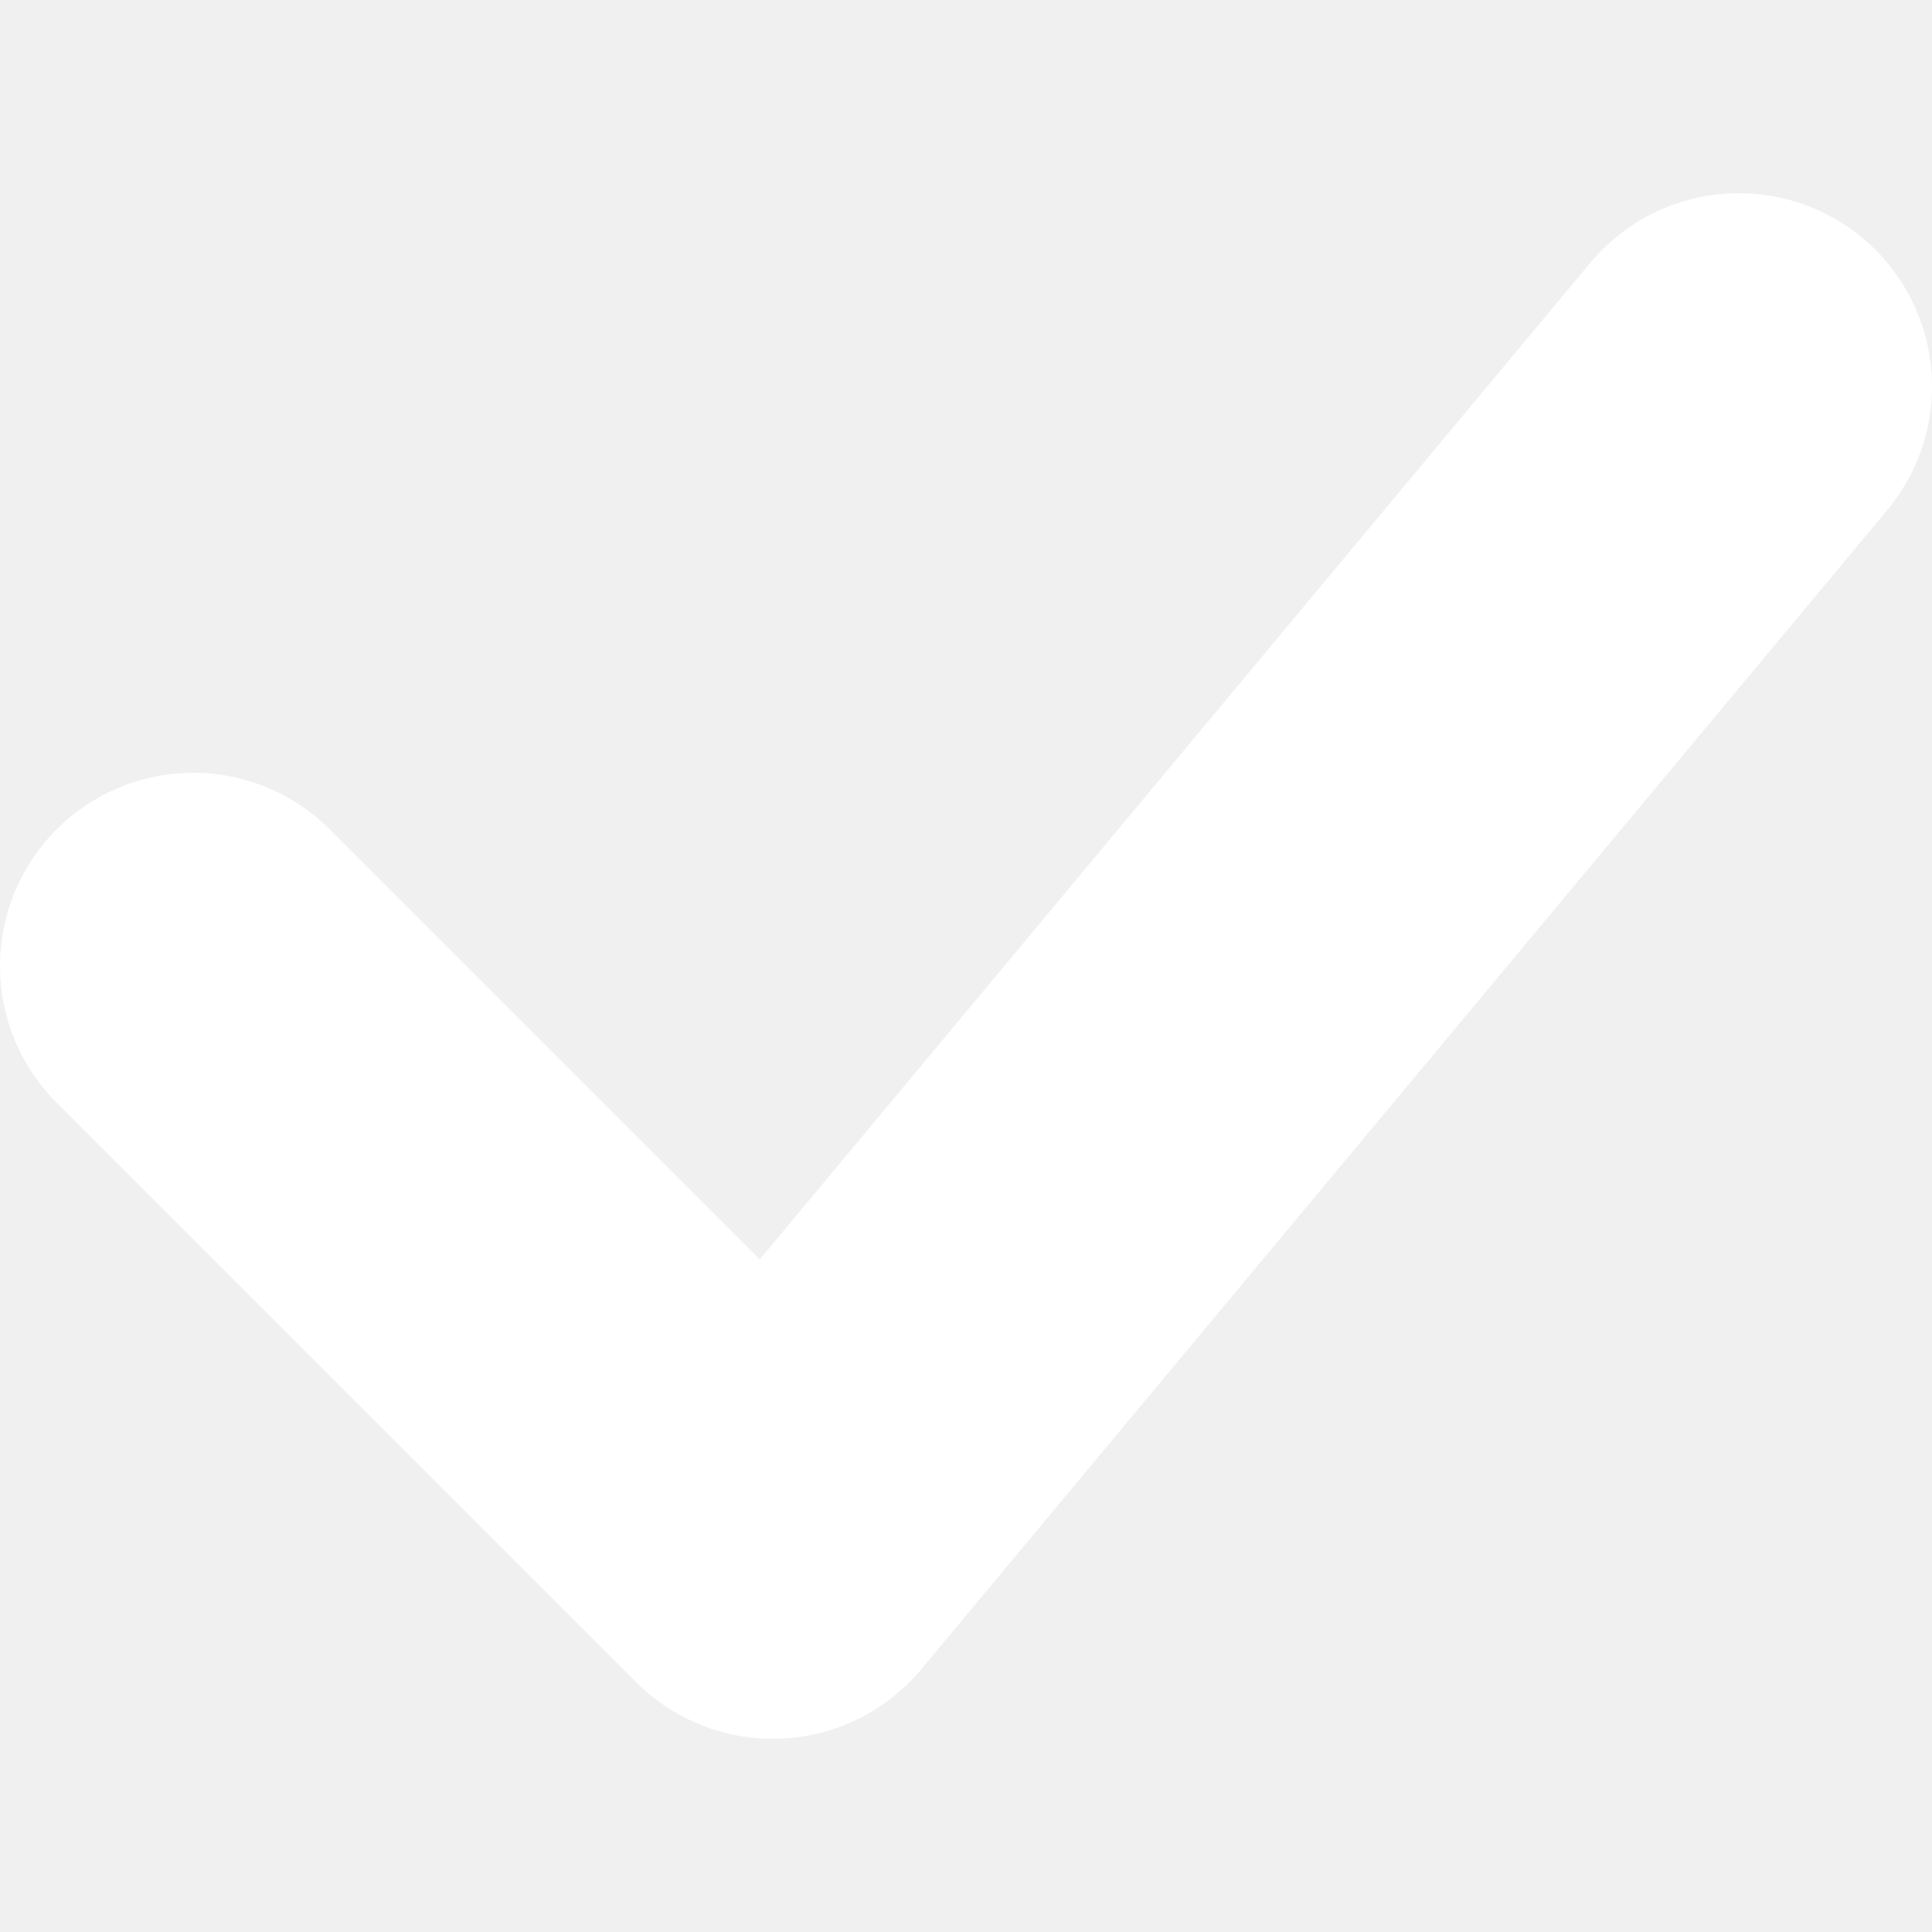
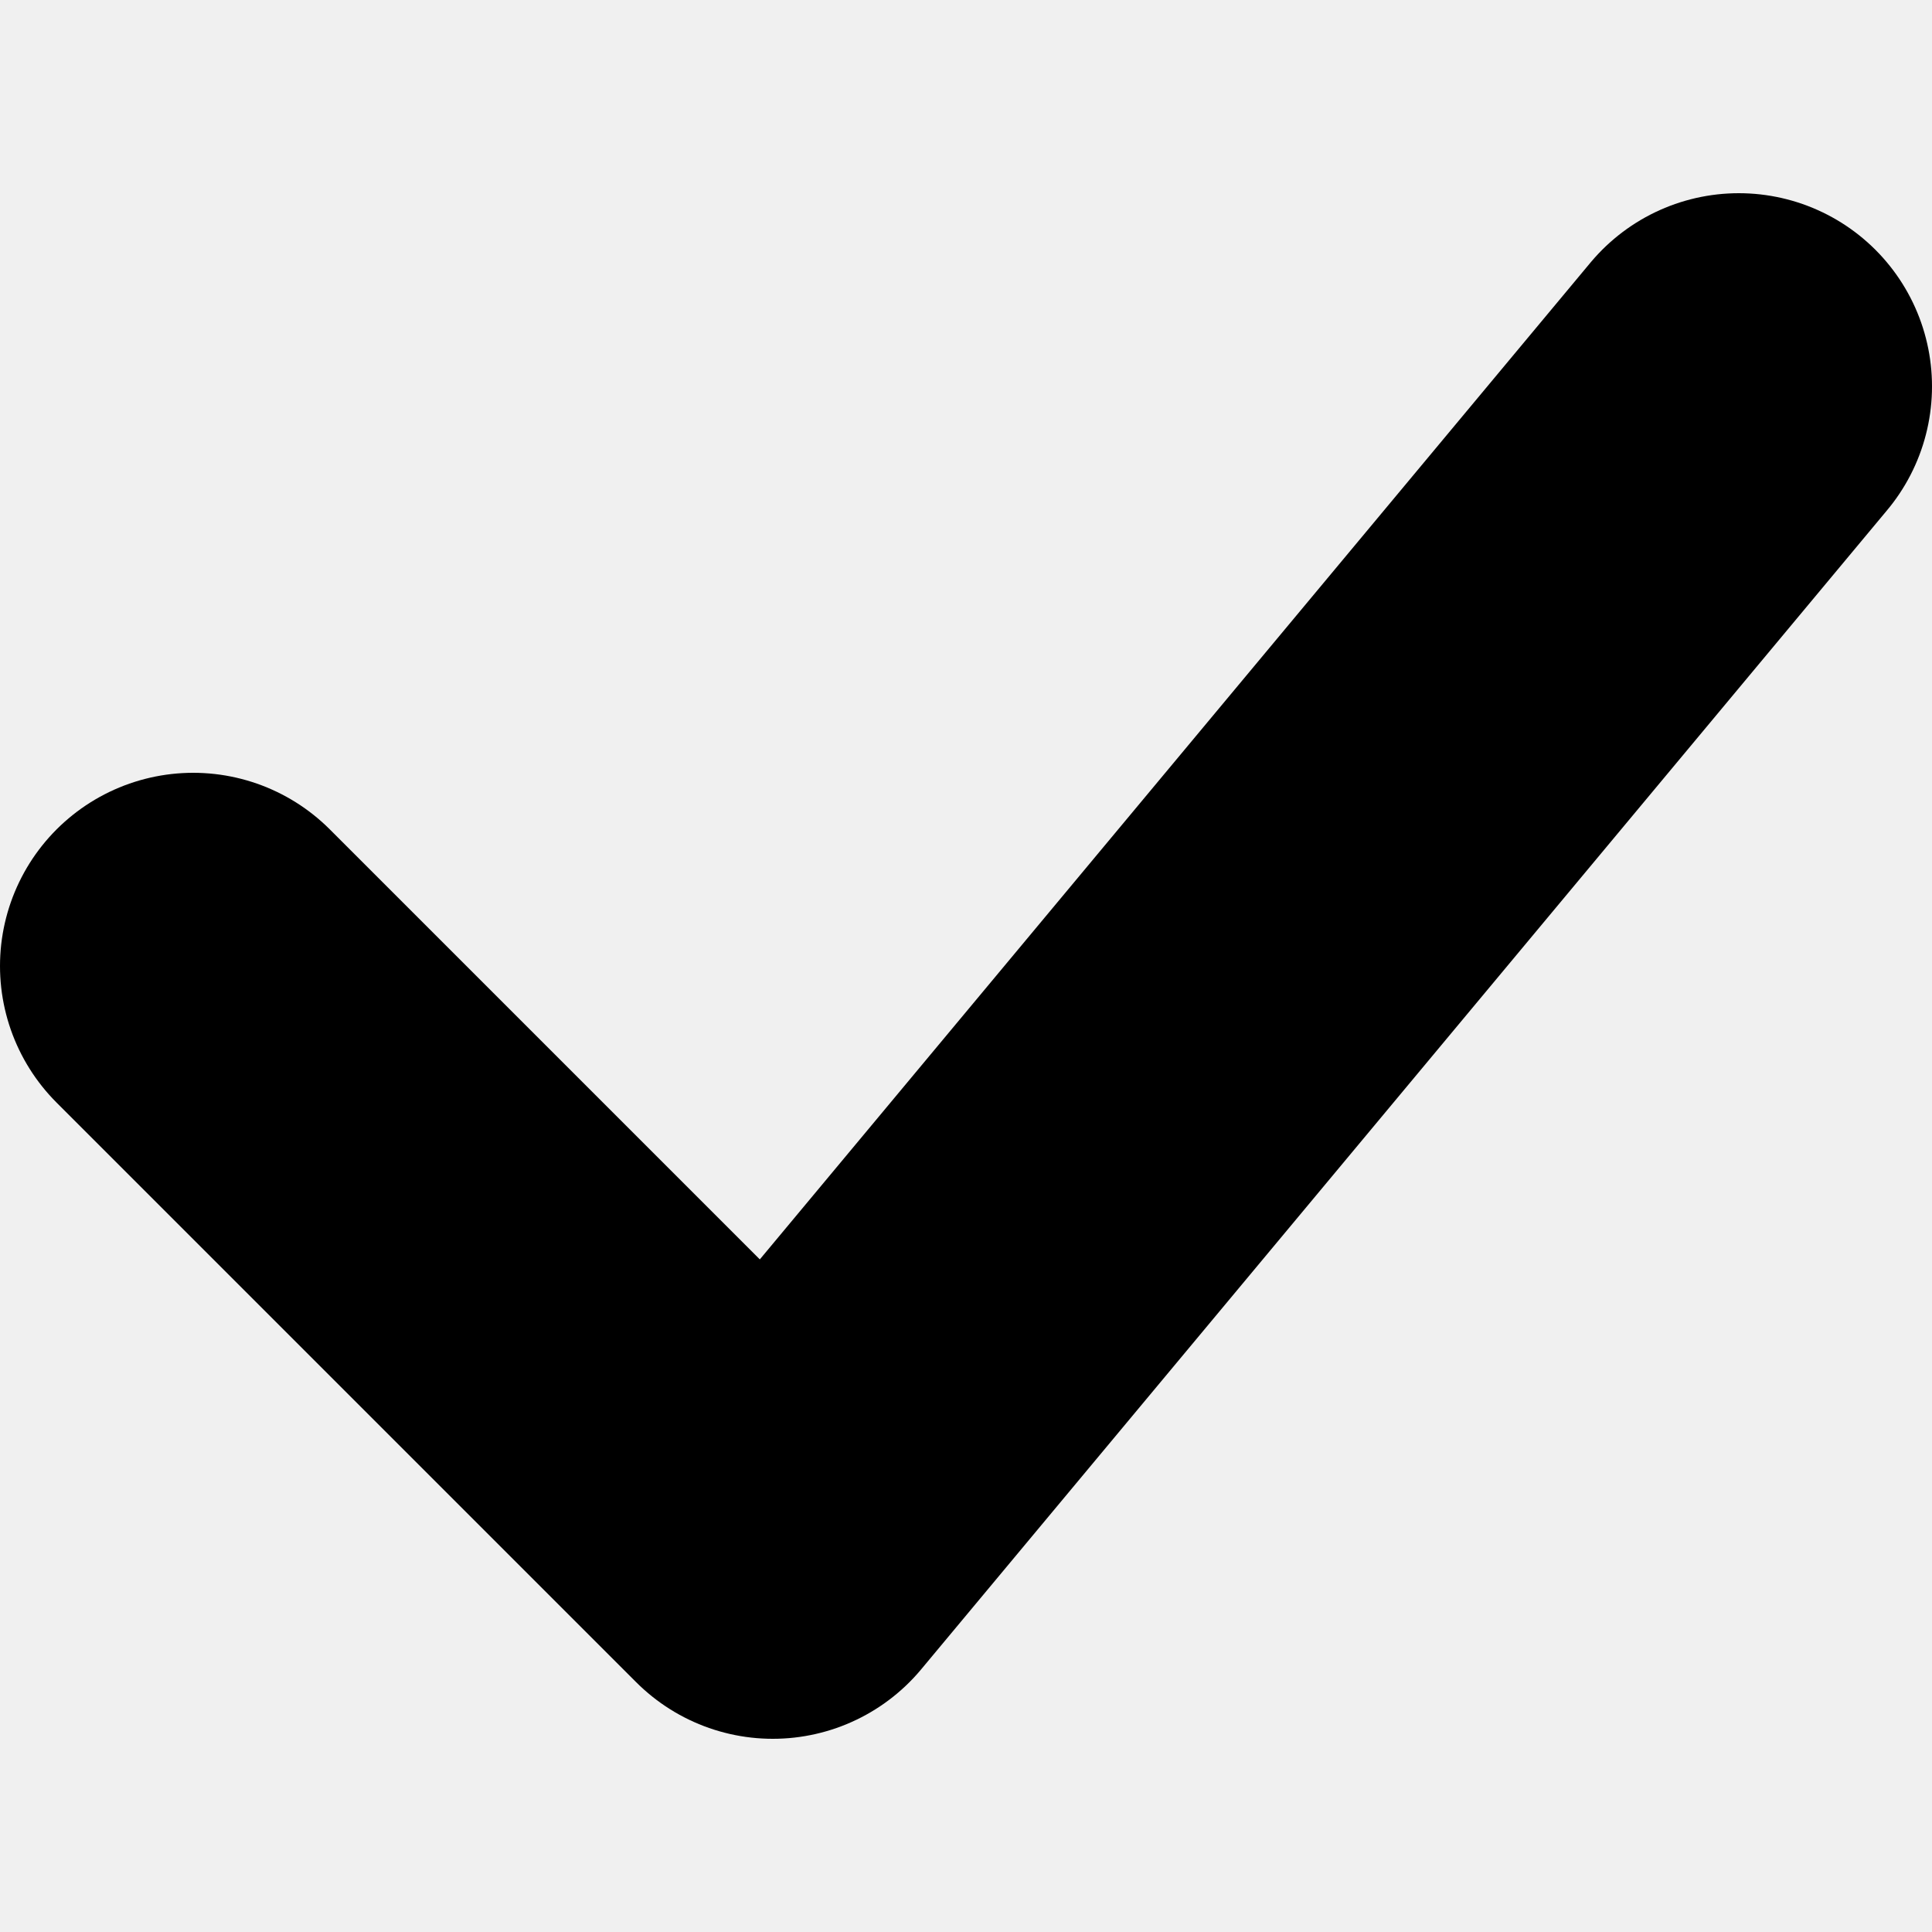
<svg xmlns="http://www.w3.org/2000/svg" width="10" height="10" viewBox="0 0 10 8" fill="none">
-   <path d="M1 4L4 7L9 1" stroke="white" stroke-width="2" stroke-linecap="round" stroke-linejoin="round" />
+   <path d="M1 4L4 7L9 1" stroke="currentColor" stroke-width="2" stroke-linecap="round" stroke-linejoin="round" />
</svg>
